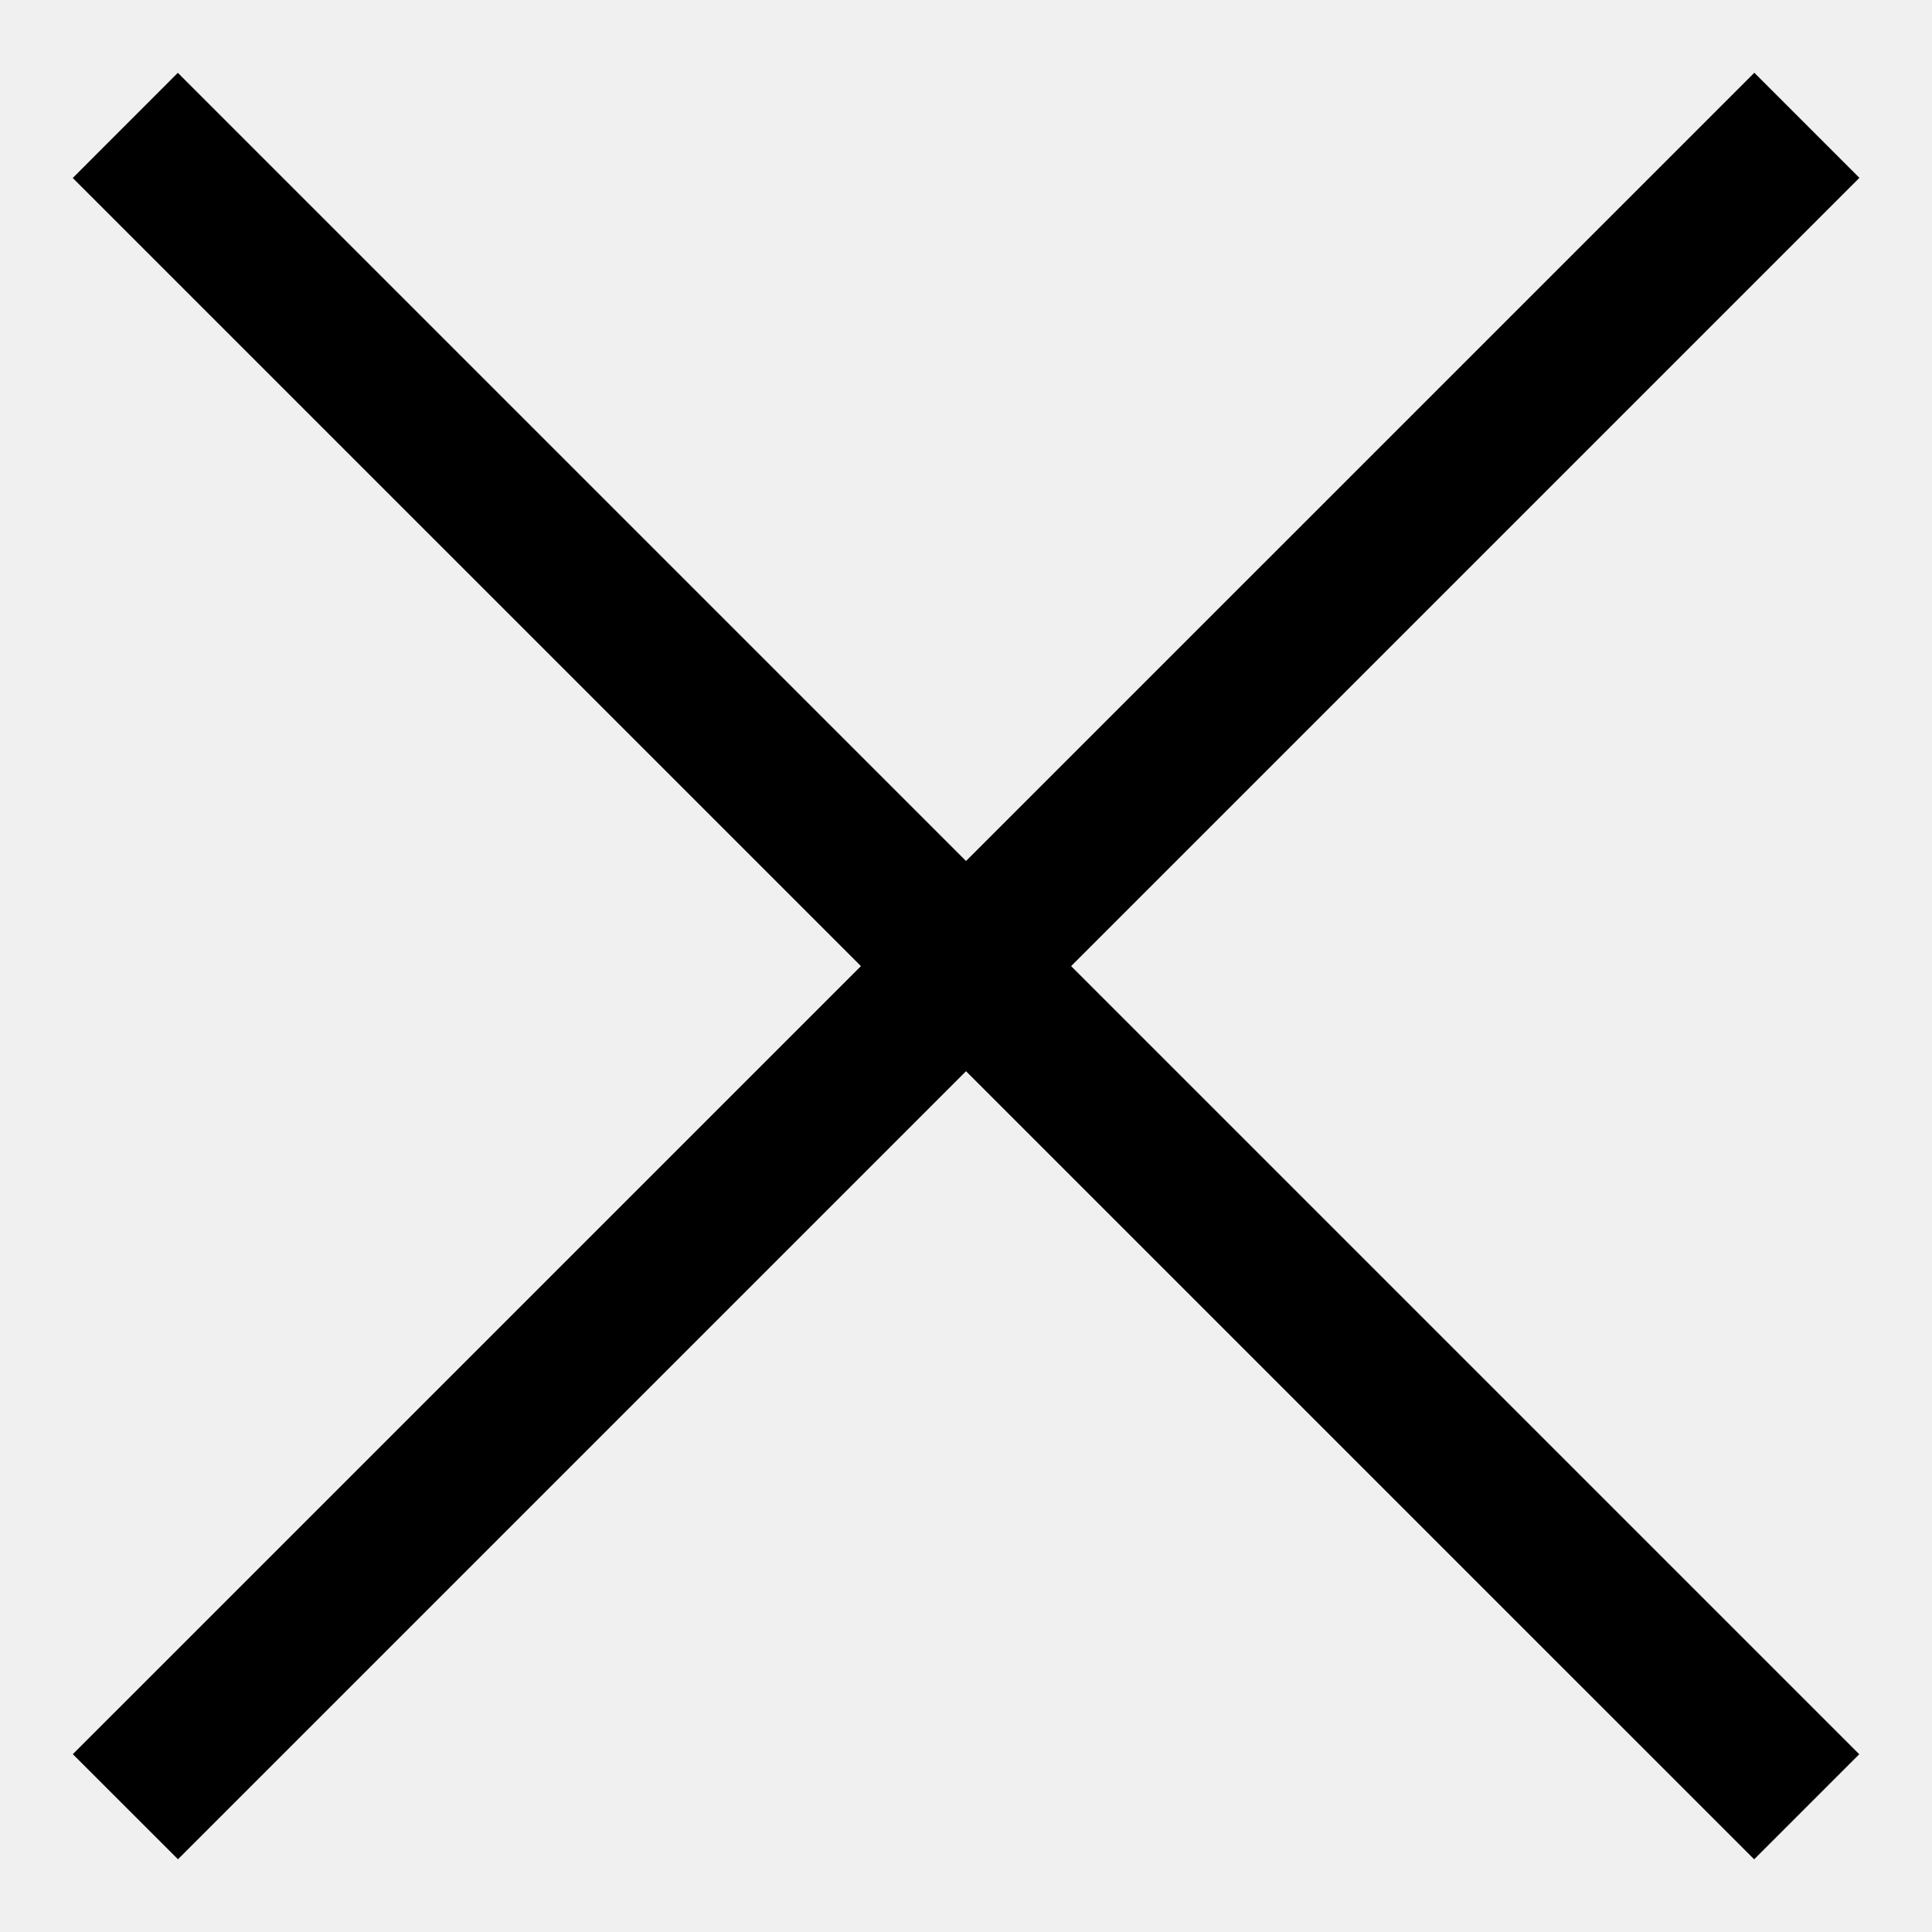
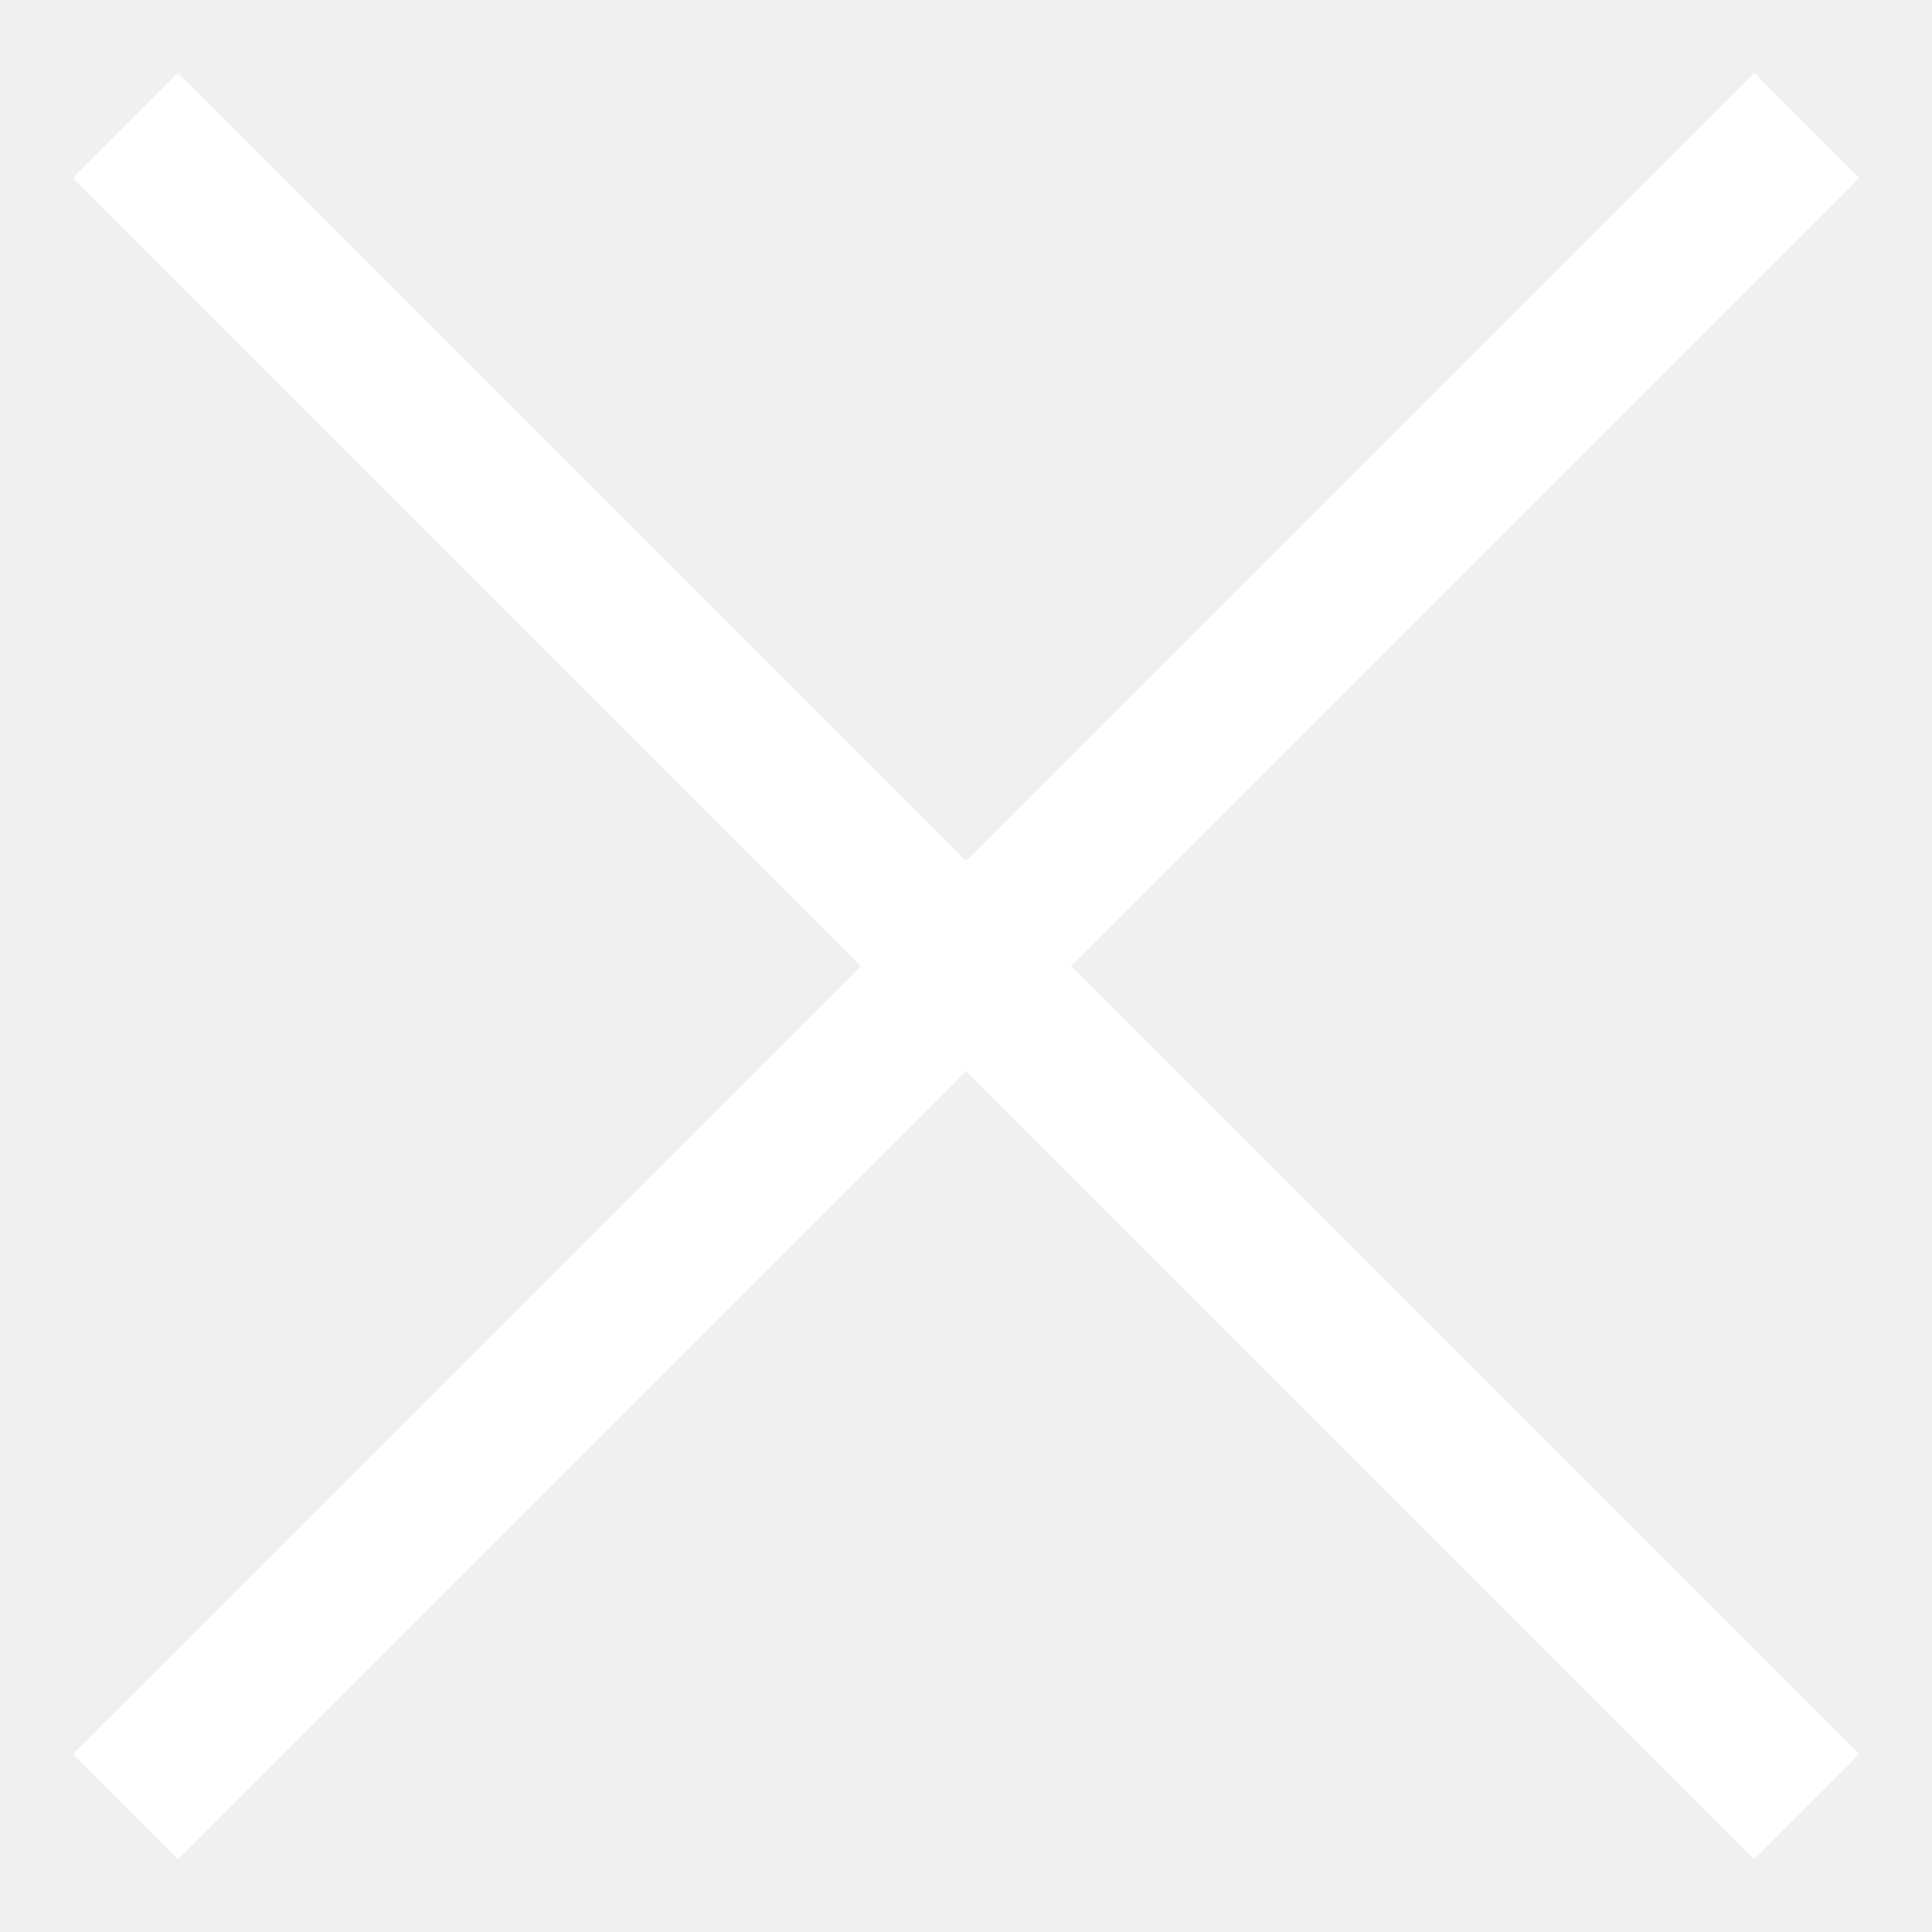
<svg xmlns="http://www.w3.org/2000/svg" width="26" height="26">
-   <g fill="" fill-rule="evenodd">
+   <g fill="#fff" fill-rule="evenodd">
    <path d="m2.393.98 22.628 22.628-1.414 1.414L.979 2.395z" />
    <path d="M.98 23.607 23.609.979l1.414 1.414L2.395 25.021z" />
  </g>
</svg>
